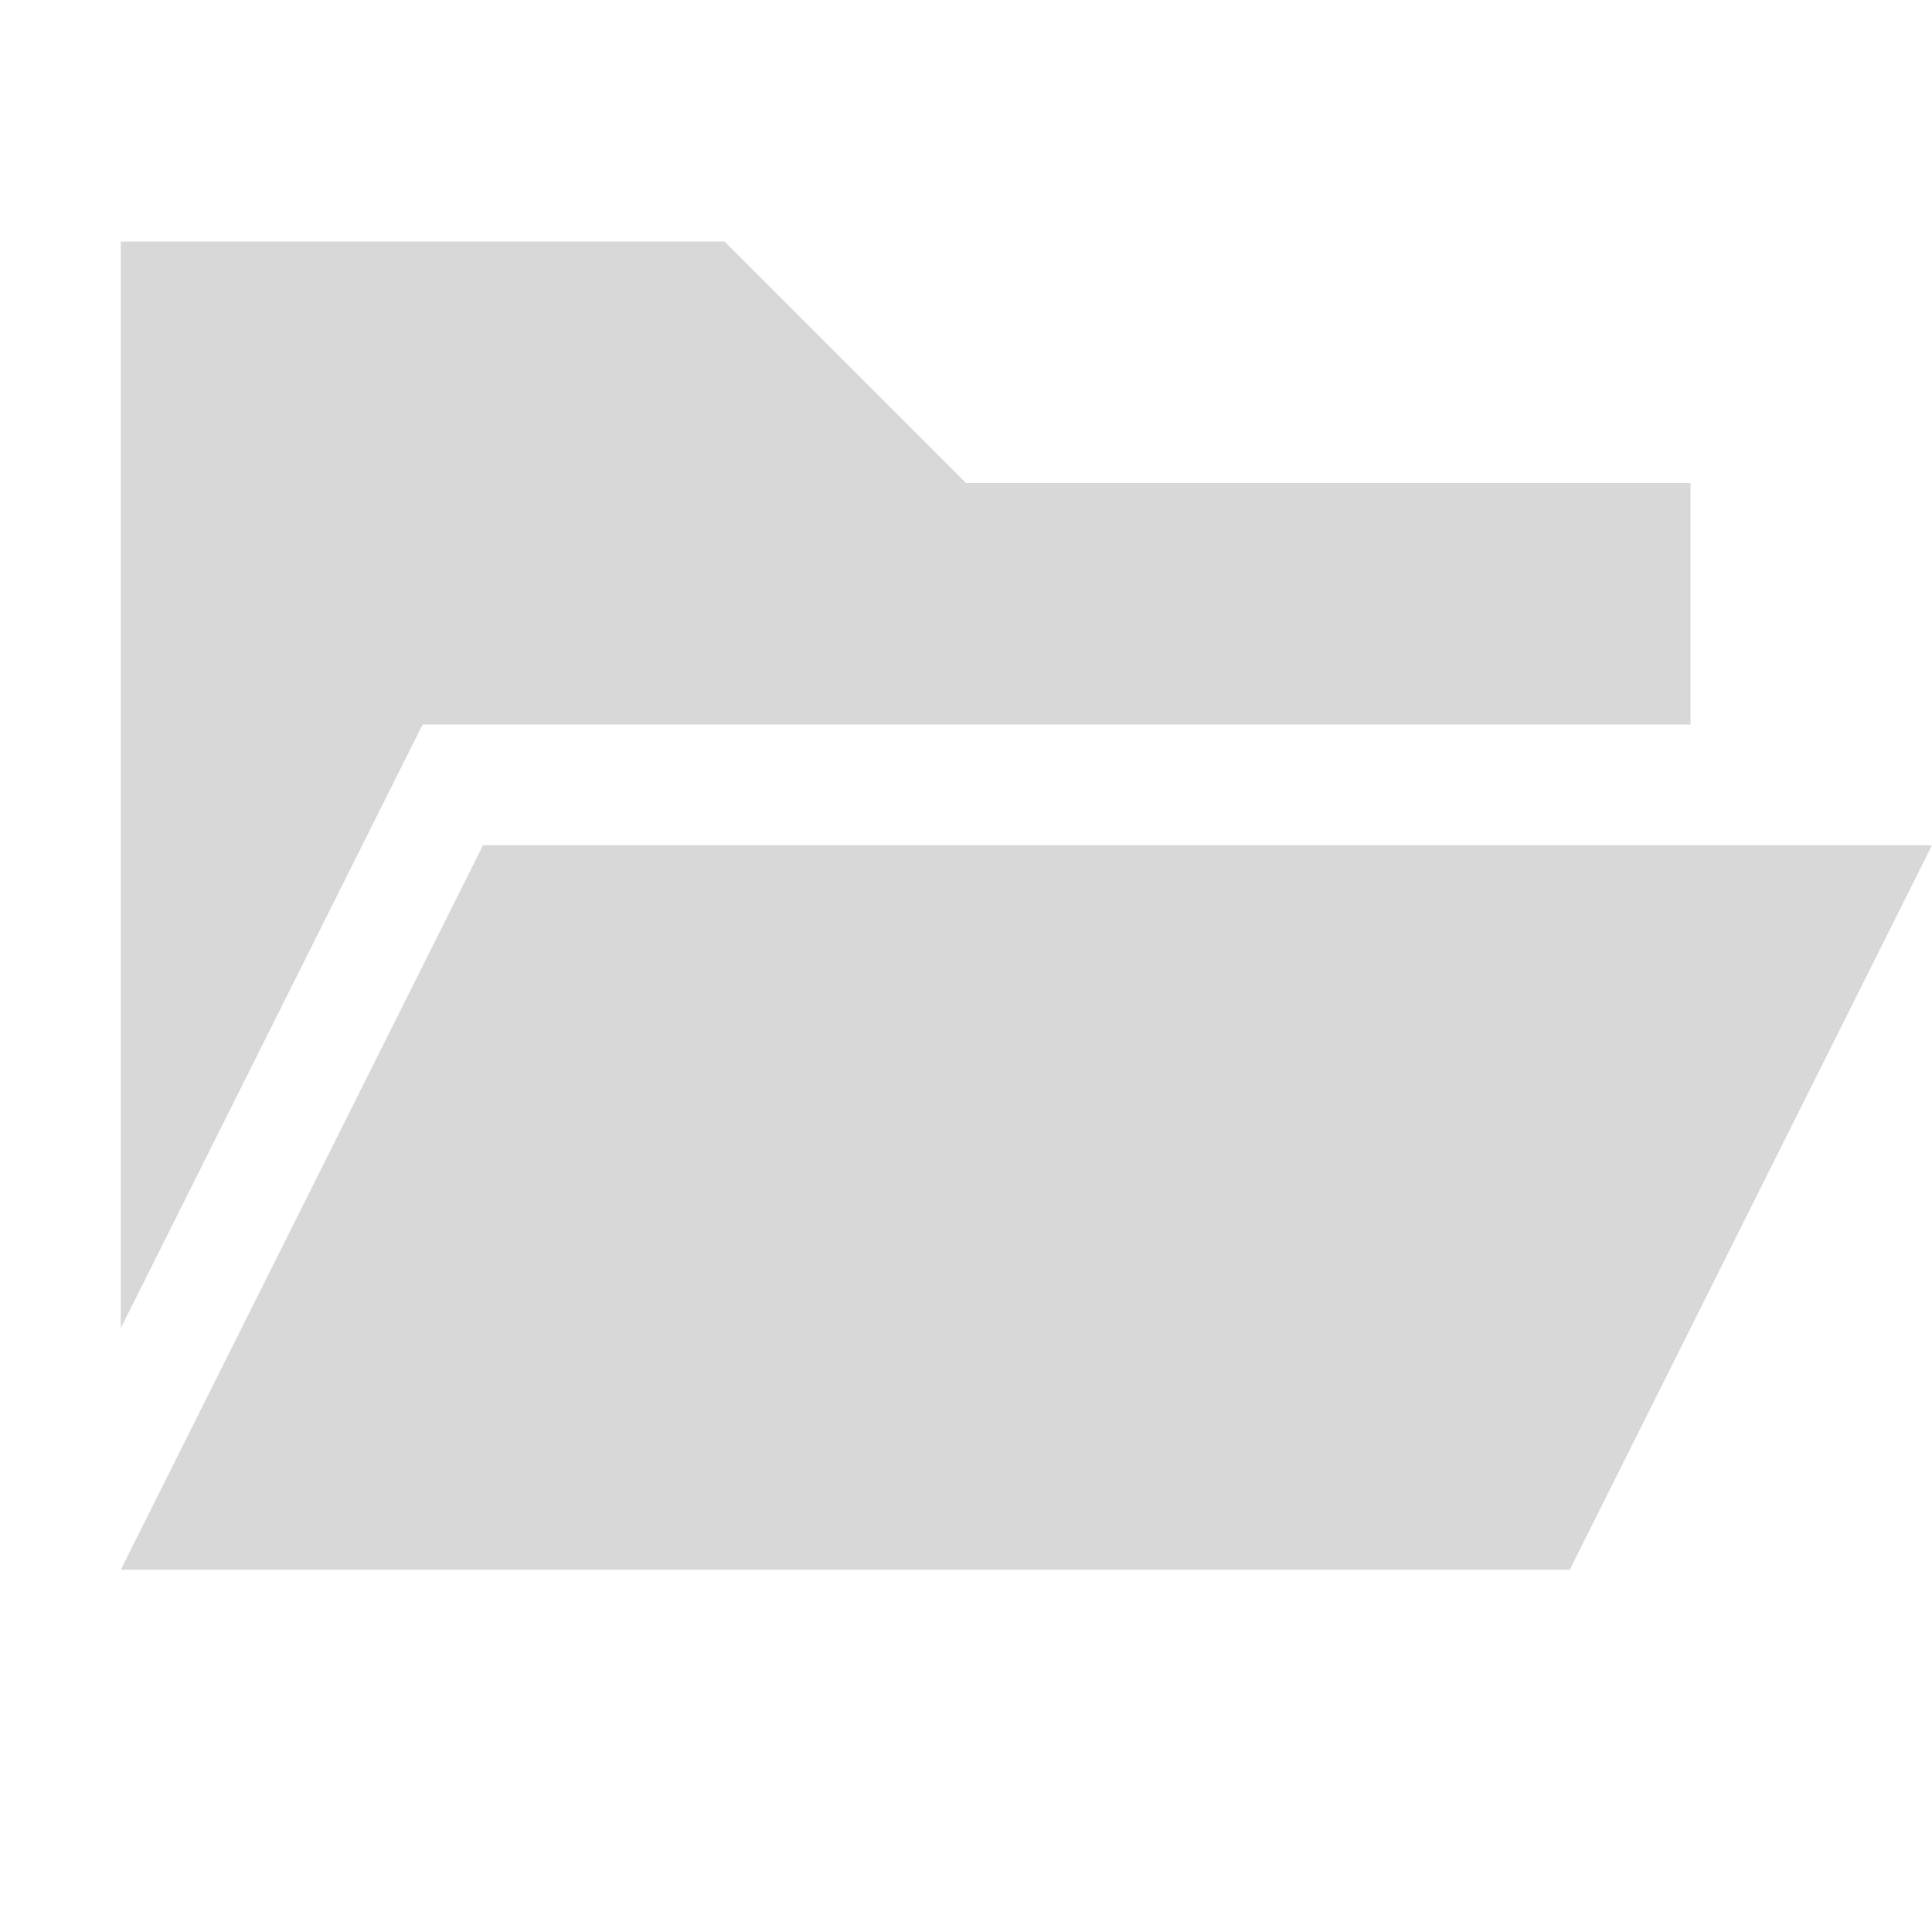
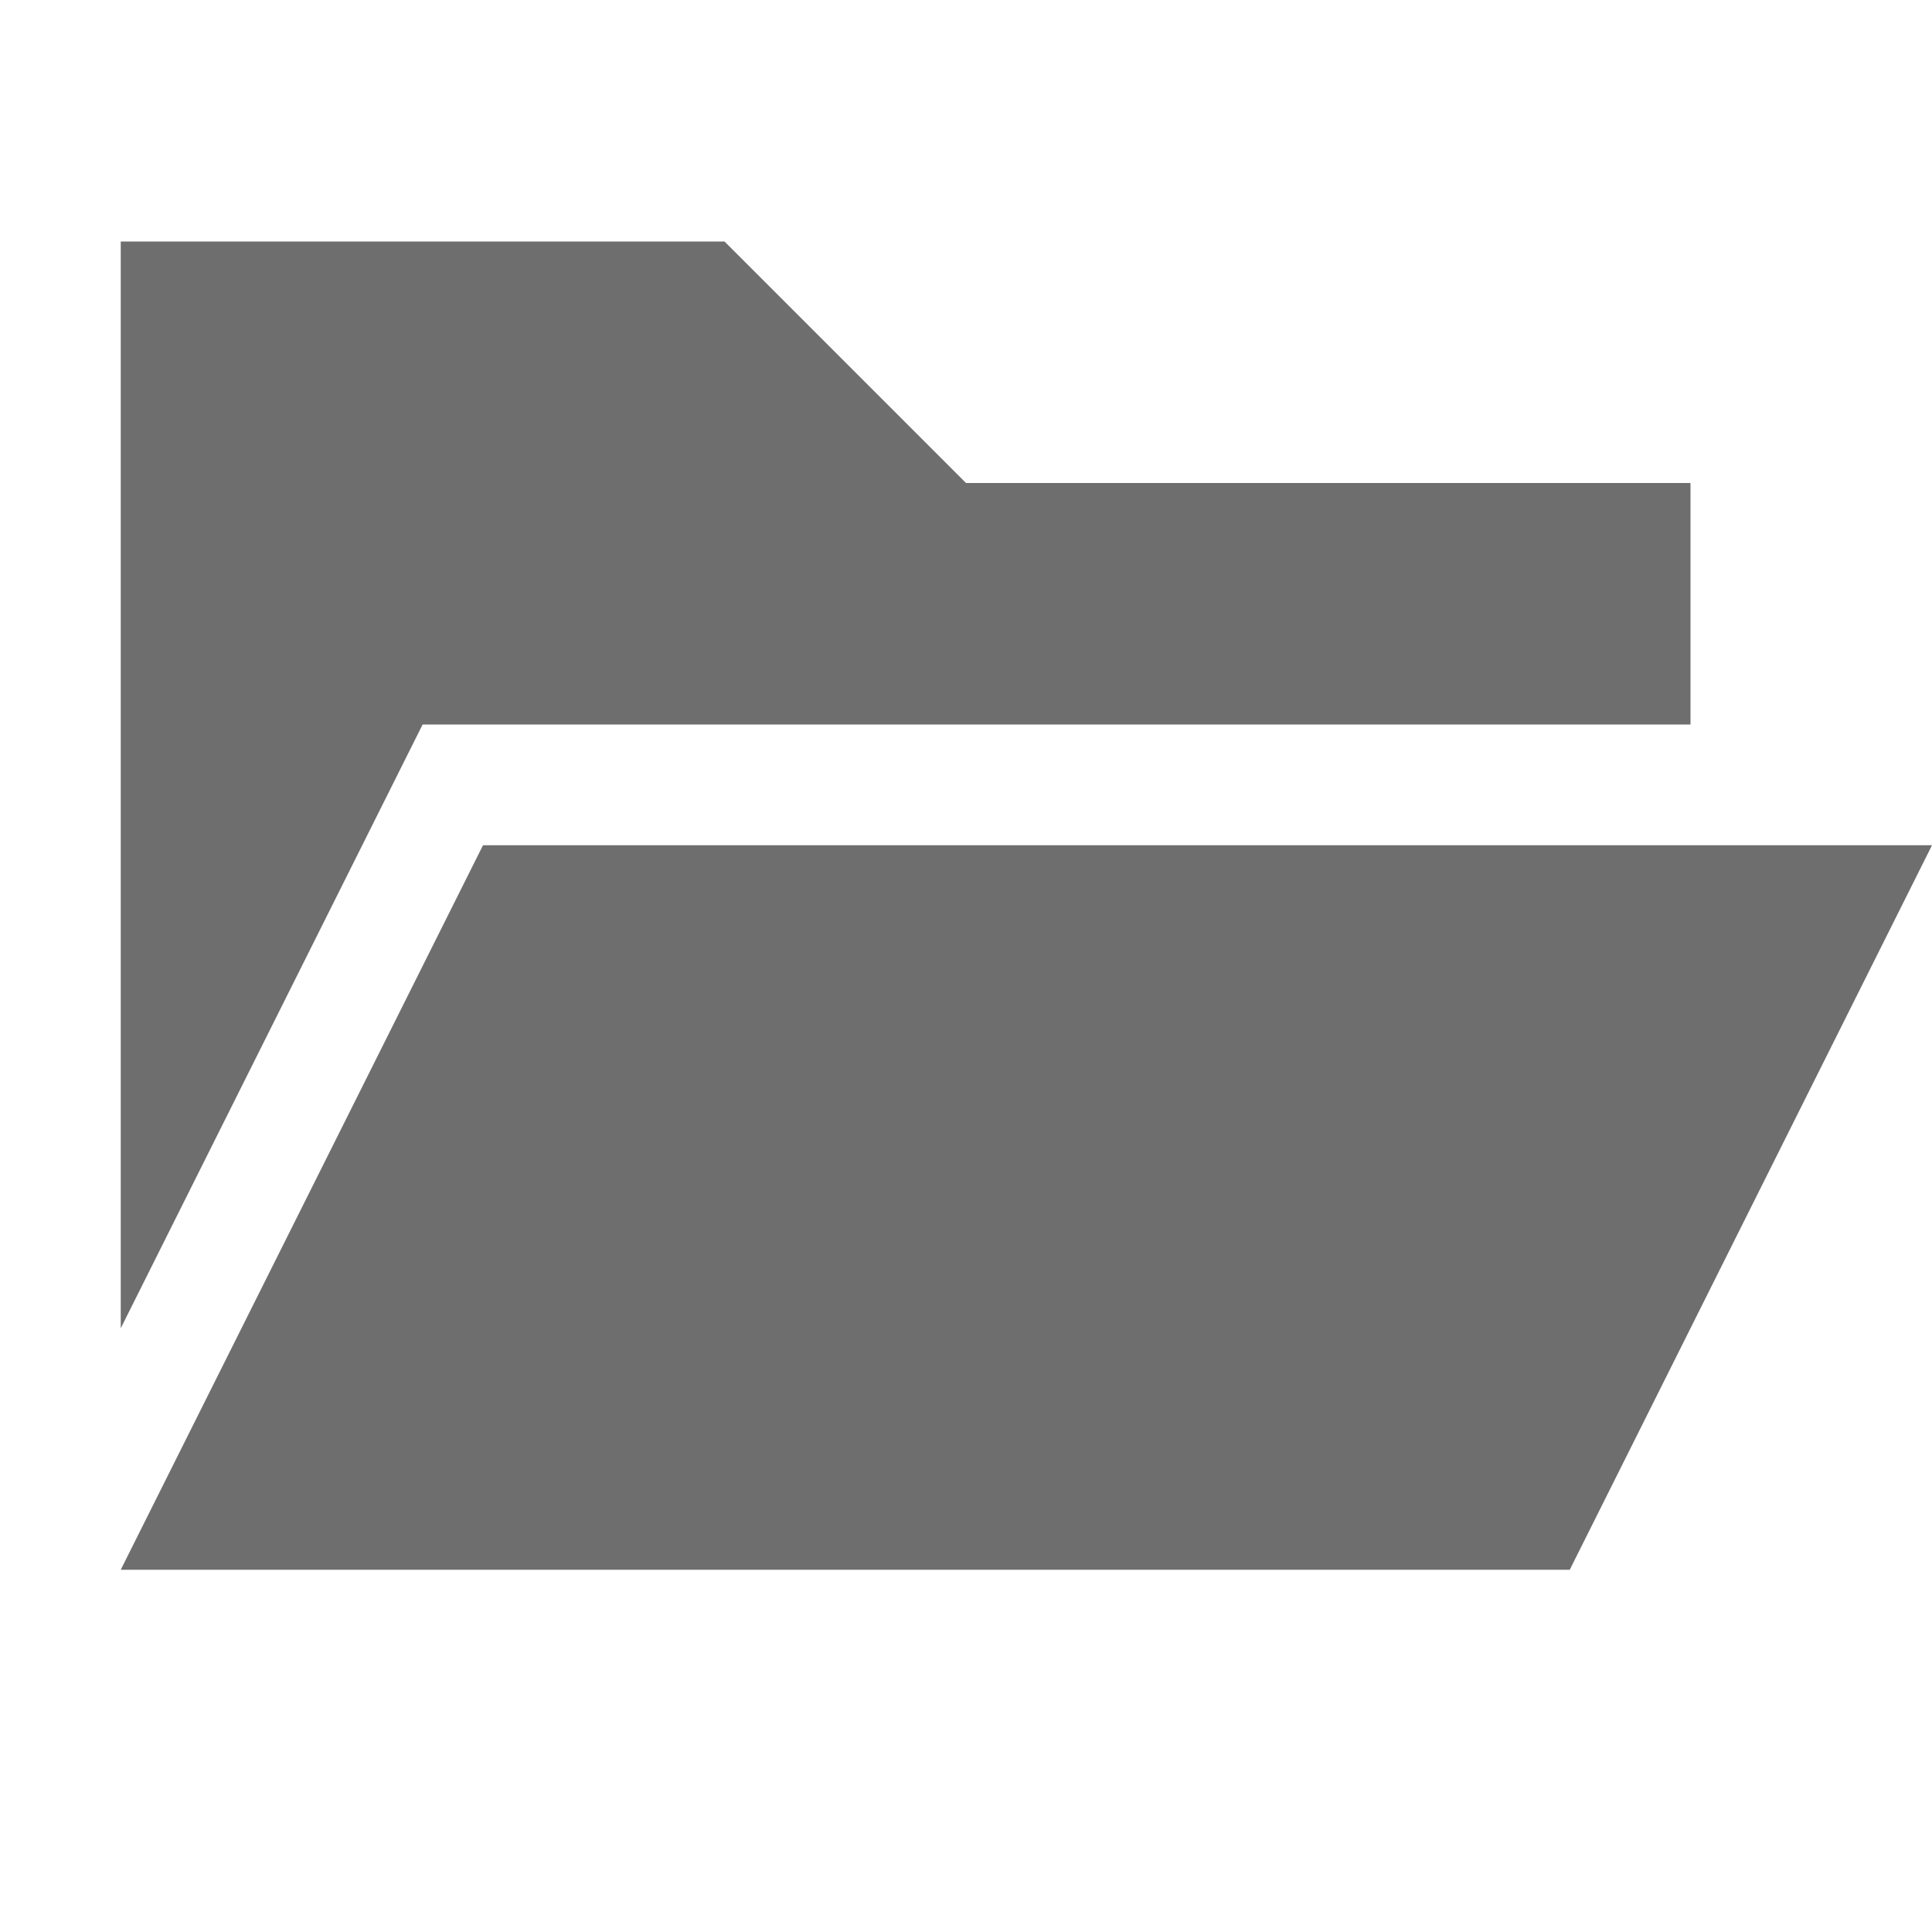
<svg xmlns="http://www.w3.org/2000/svg" width="16" height="16" viewBox="0 0 16 16">
  <g fill="none" fill-rule="evenodd">
-     <path fill="#D8D8D8" d="M1 2L6 2 8 4 14 4 14 6 3.5 6 1 11z" />
-     <path fill="#D8D8D8" d="M4 7L16 7 13 13 1 13z" />
+     <polygon fill="#6E6E6E" points="1 2 6 2 8 4 14 4 14 6 3.5 6 1 11" />
+     <polygon fill="#6E6E6E" points="4 7 16 7 13 13 1 13" />
  </g>
</svg>
